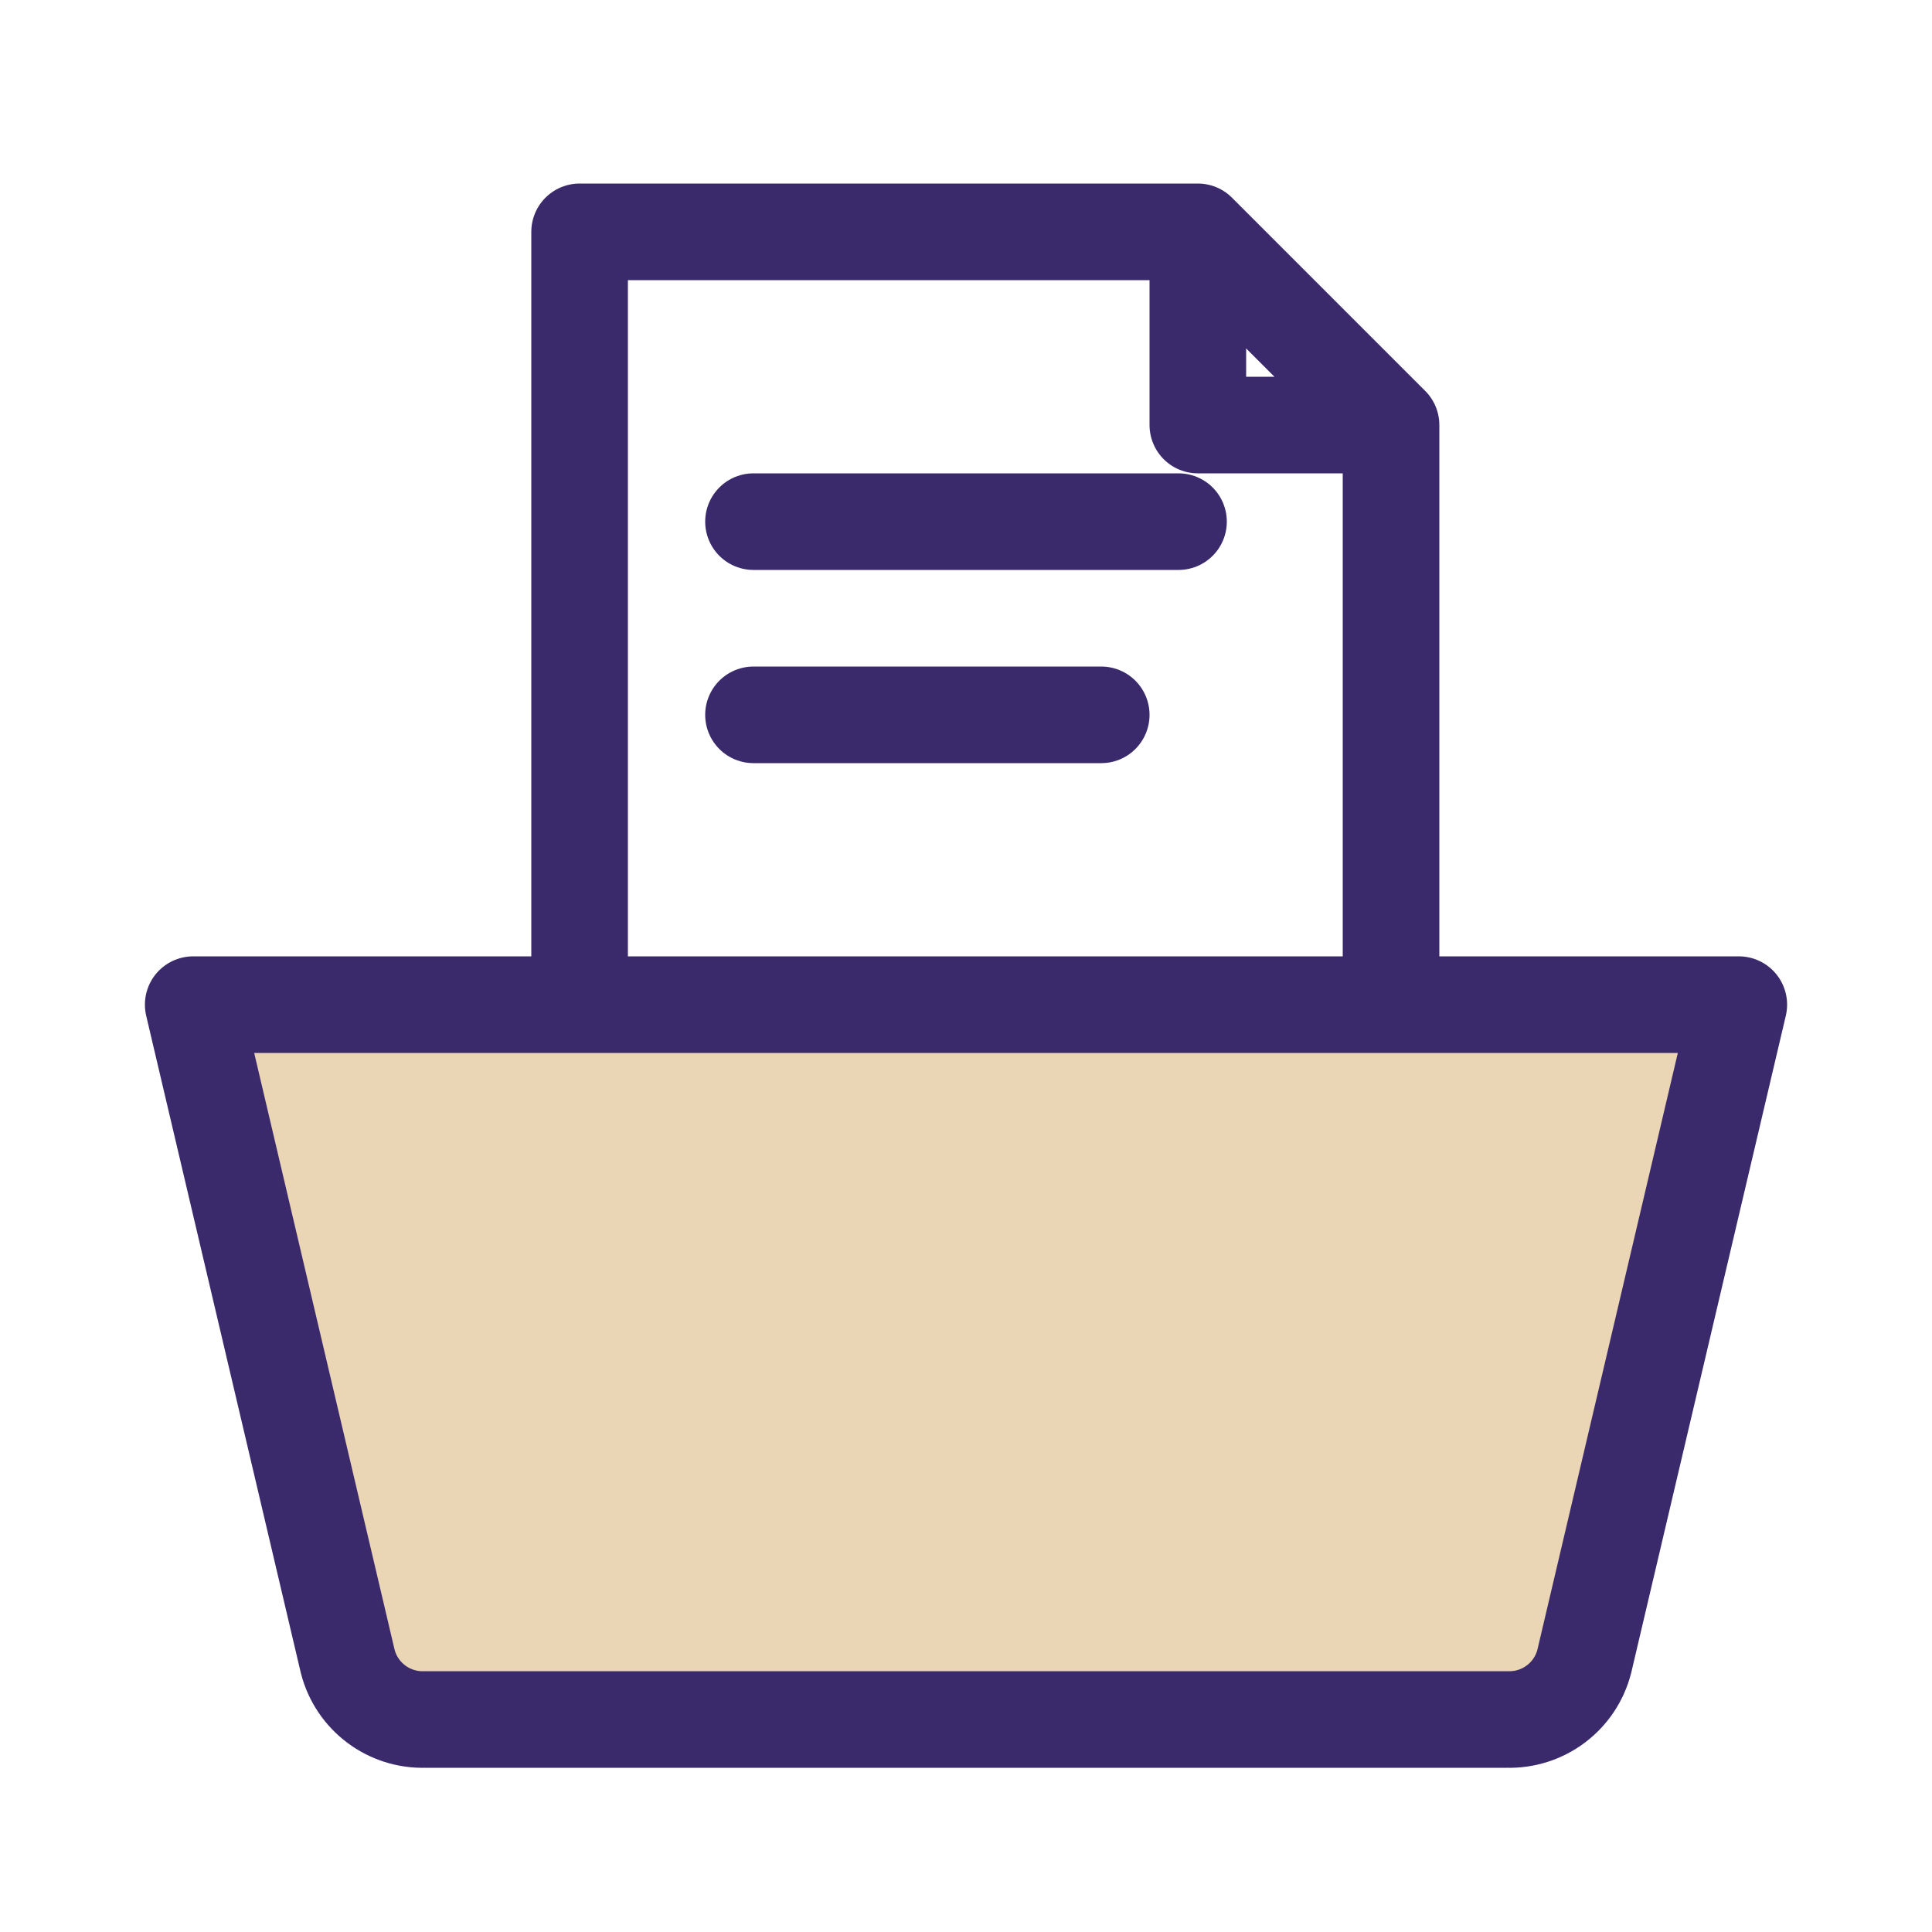
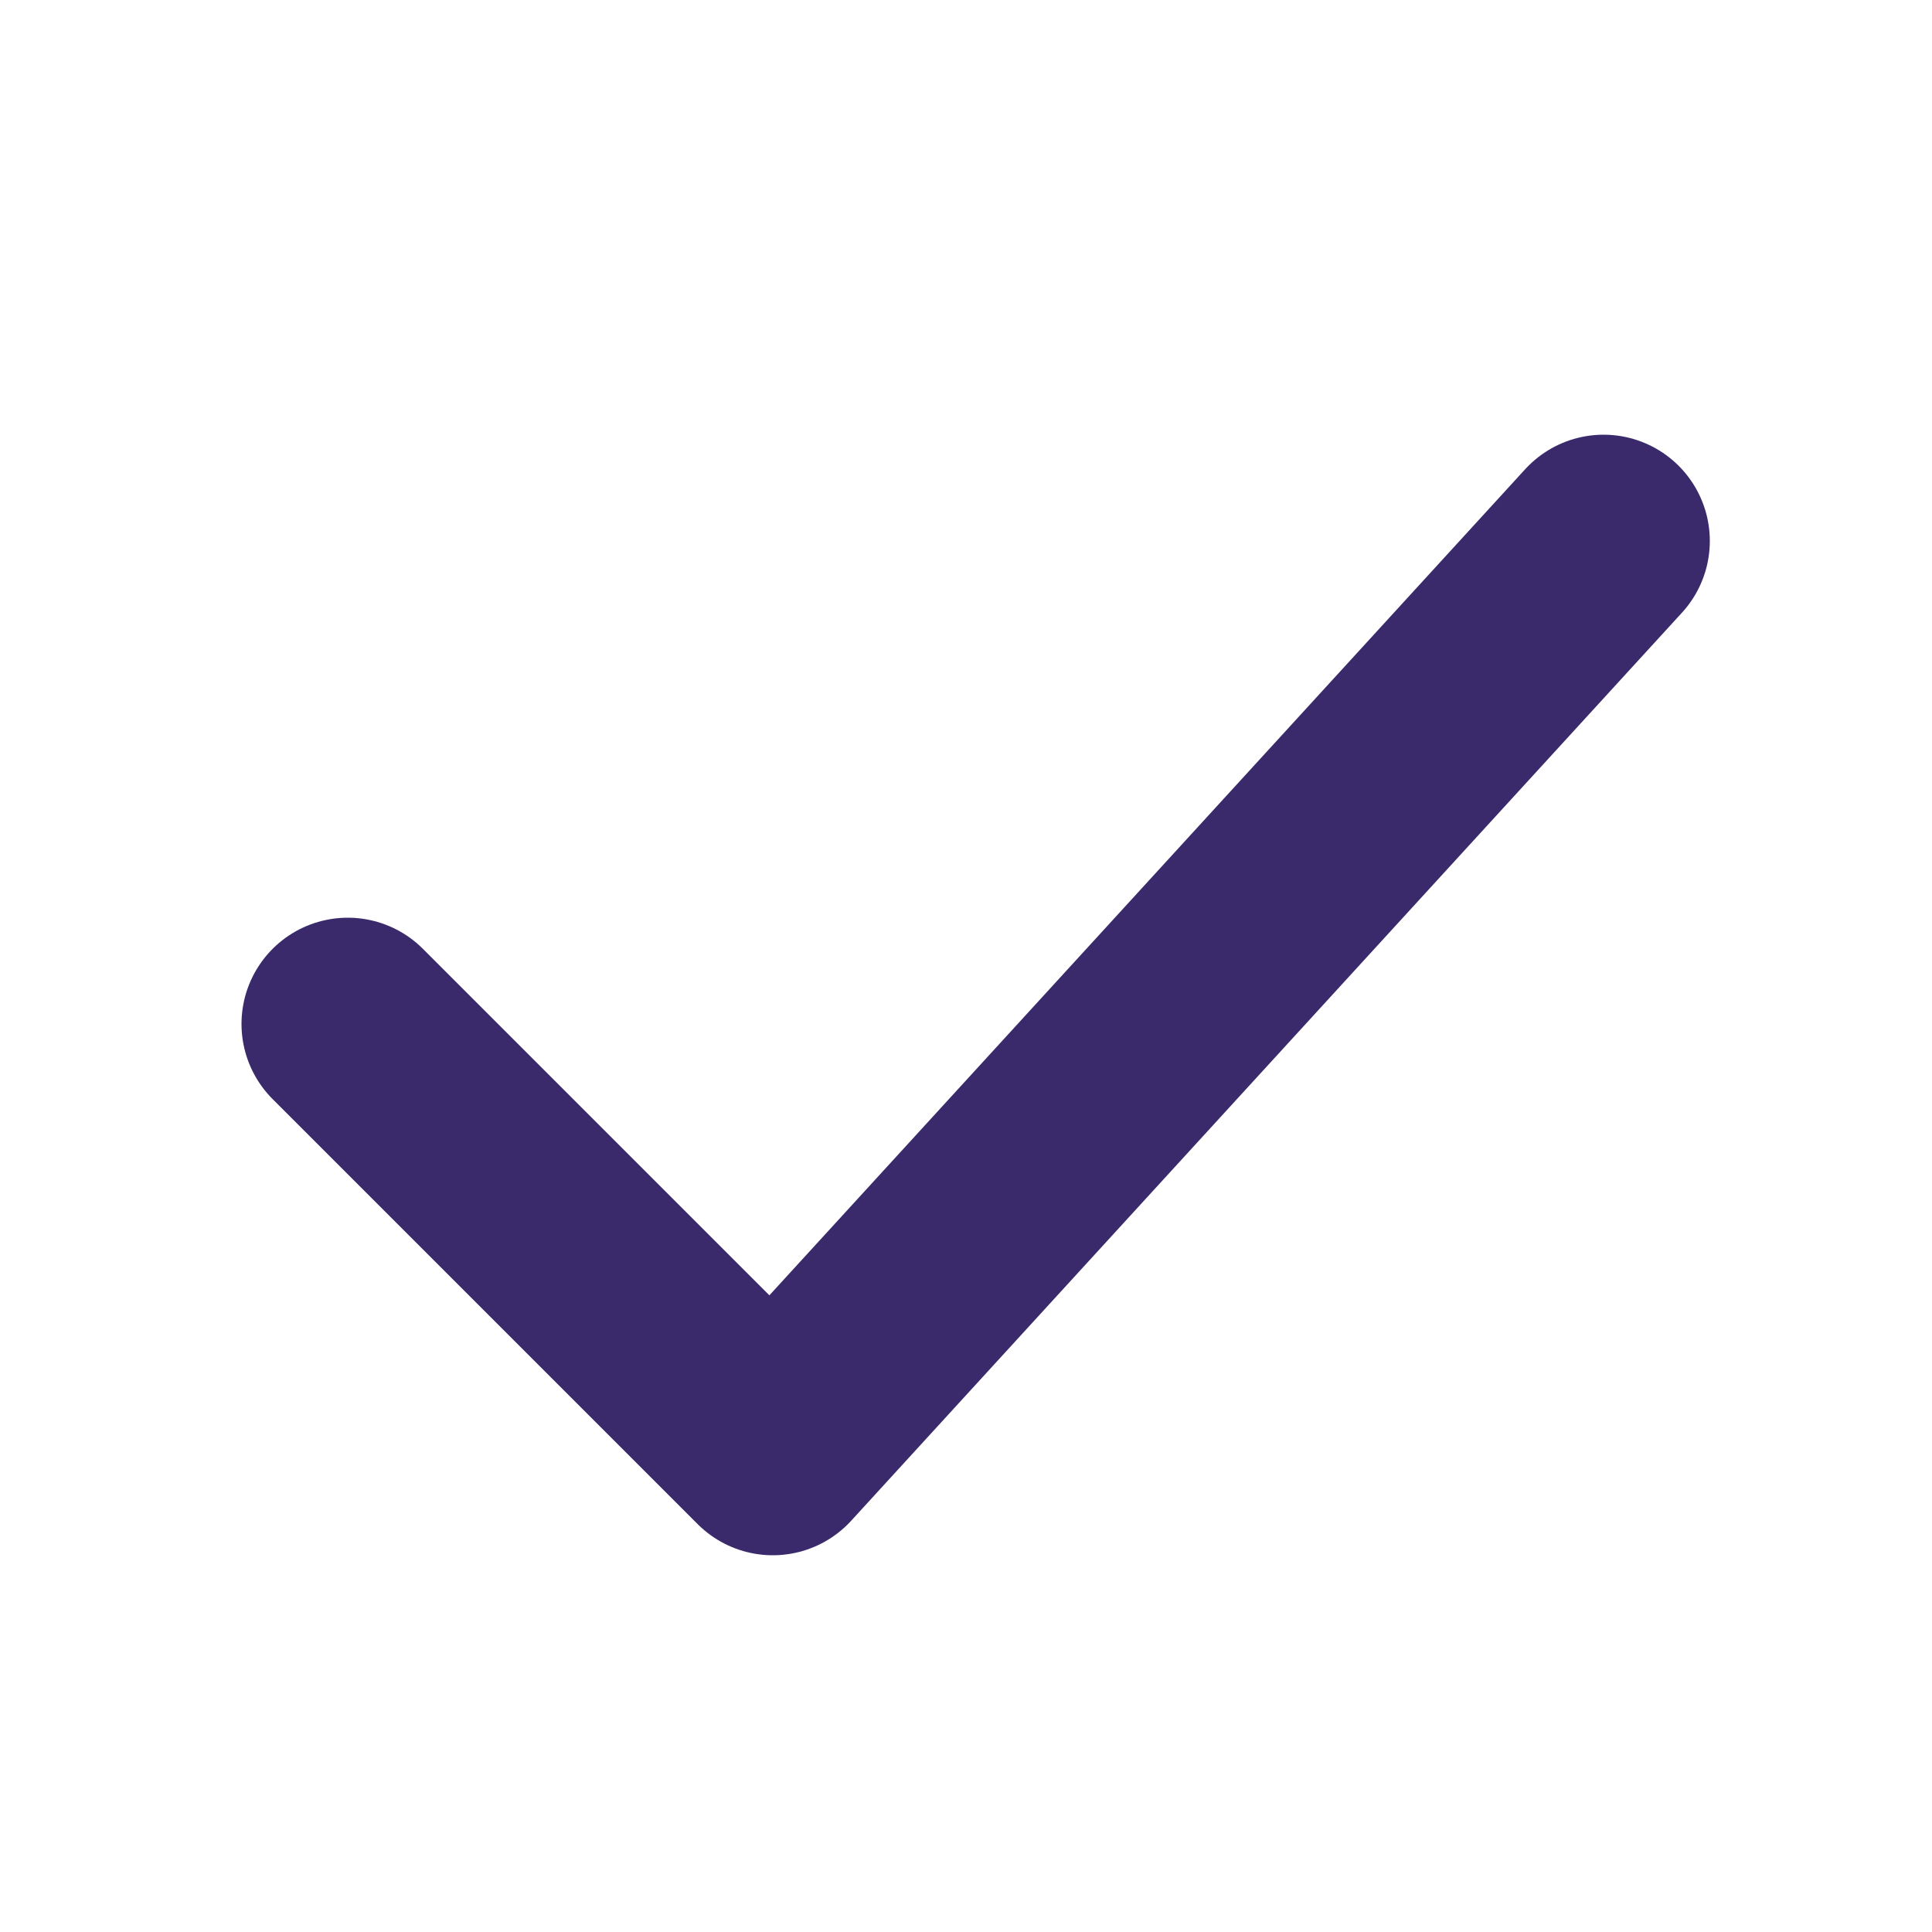
- <svg xmlns="http://www.w3.org/2000/svg" viewBox="0 0 100 100" fill="none" stroke="#3B2A6B" stroke-width="5" stroke-linecap="round" stroke-linejoin="round">
-   <path d="M30 52 V12 H62 L72 22 V52 M62 12 V22 H72 M39 27 H61 M39 37 H57" />
-   <path d="M10 52 H90 L82 86 A4 4 0 0 1 78 89 H22 A4 4 0 0 1 18 86 Z" fill="#EAD5B5" />
+ <svg xmlns="http://www.w3.org/2000/svg" viewBox="0 0 100 100" fill="none" stroke="#3B2A6B" stroke-width="11" stroke-linecap="round" stroke-linejoin="round">
+   <path d="M18 53 L40 75 L83 28" />
</svg>
